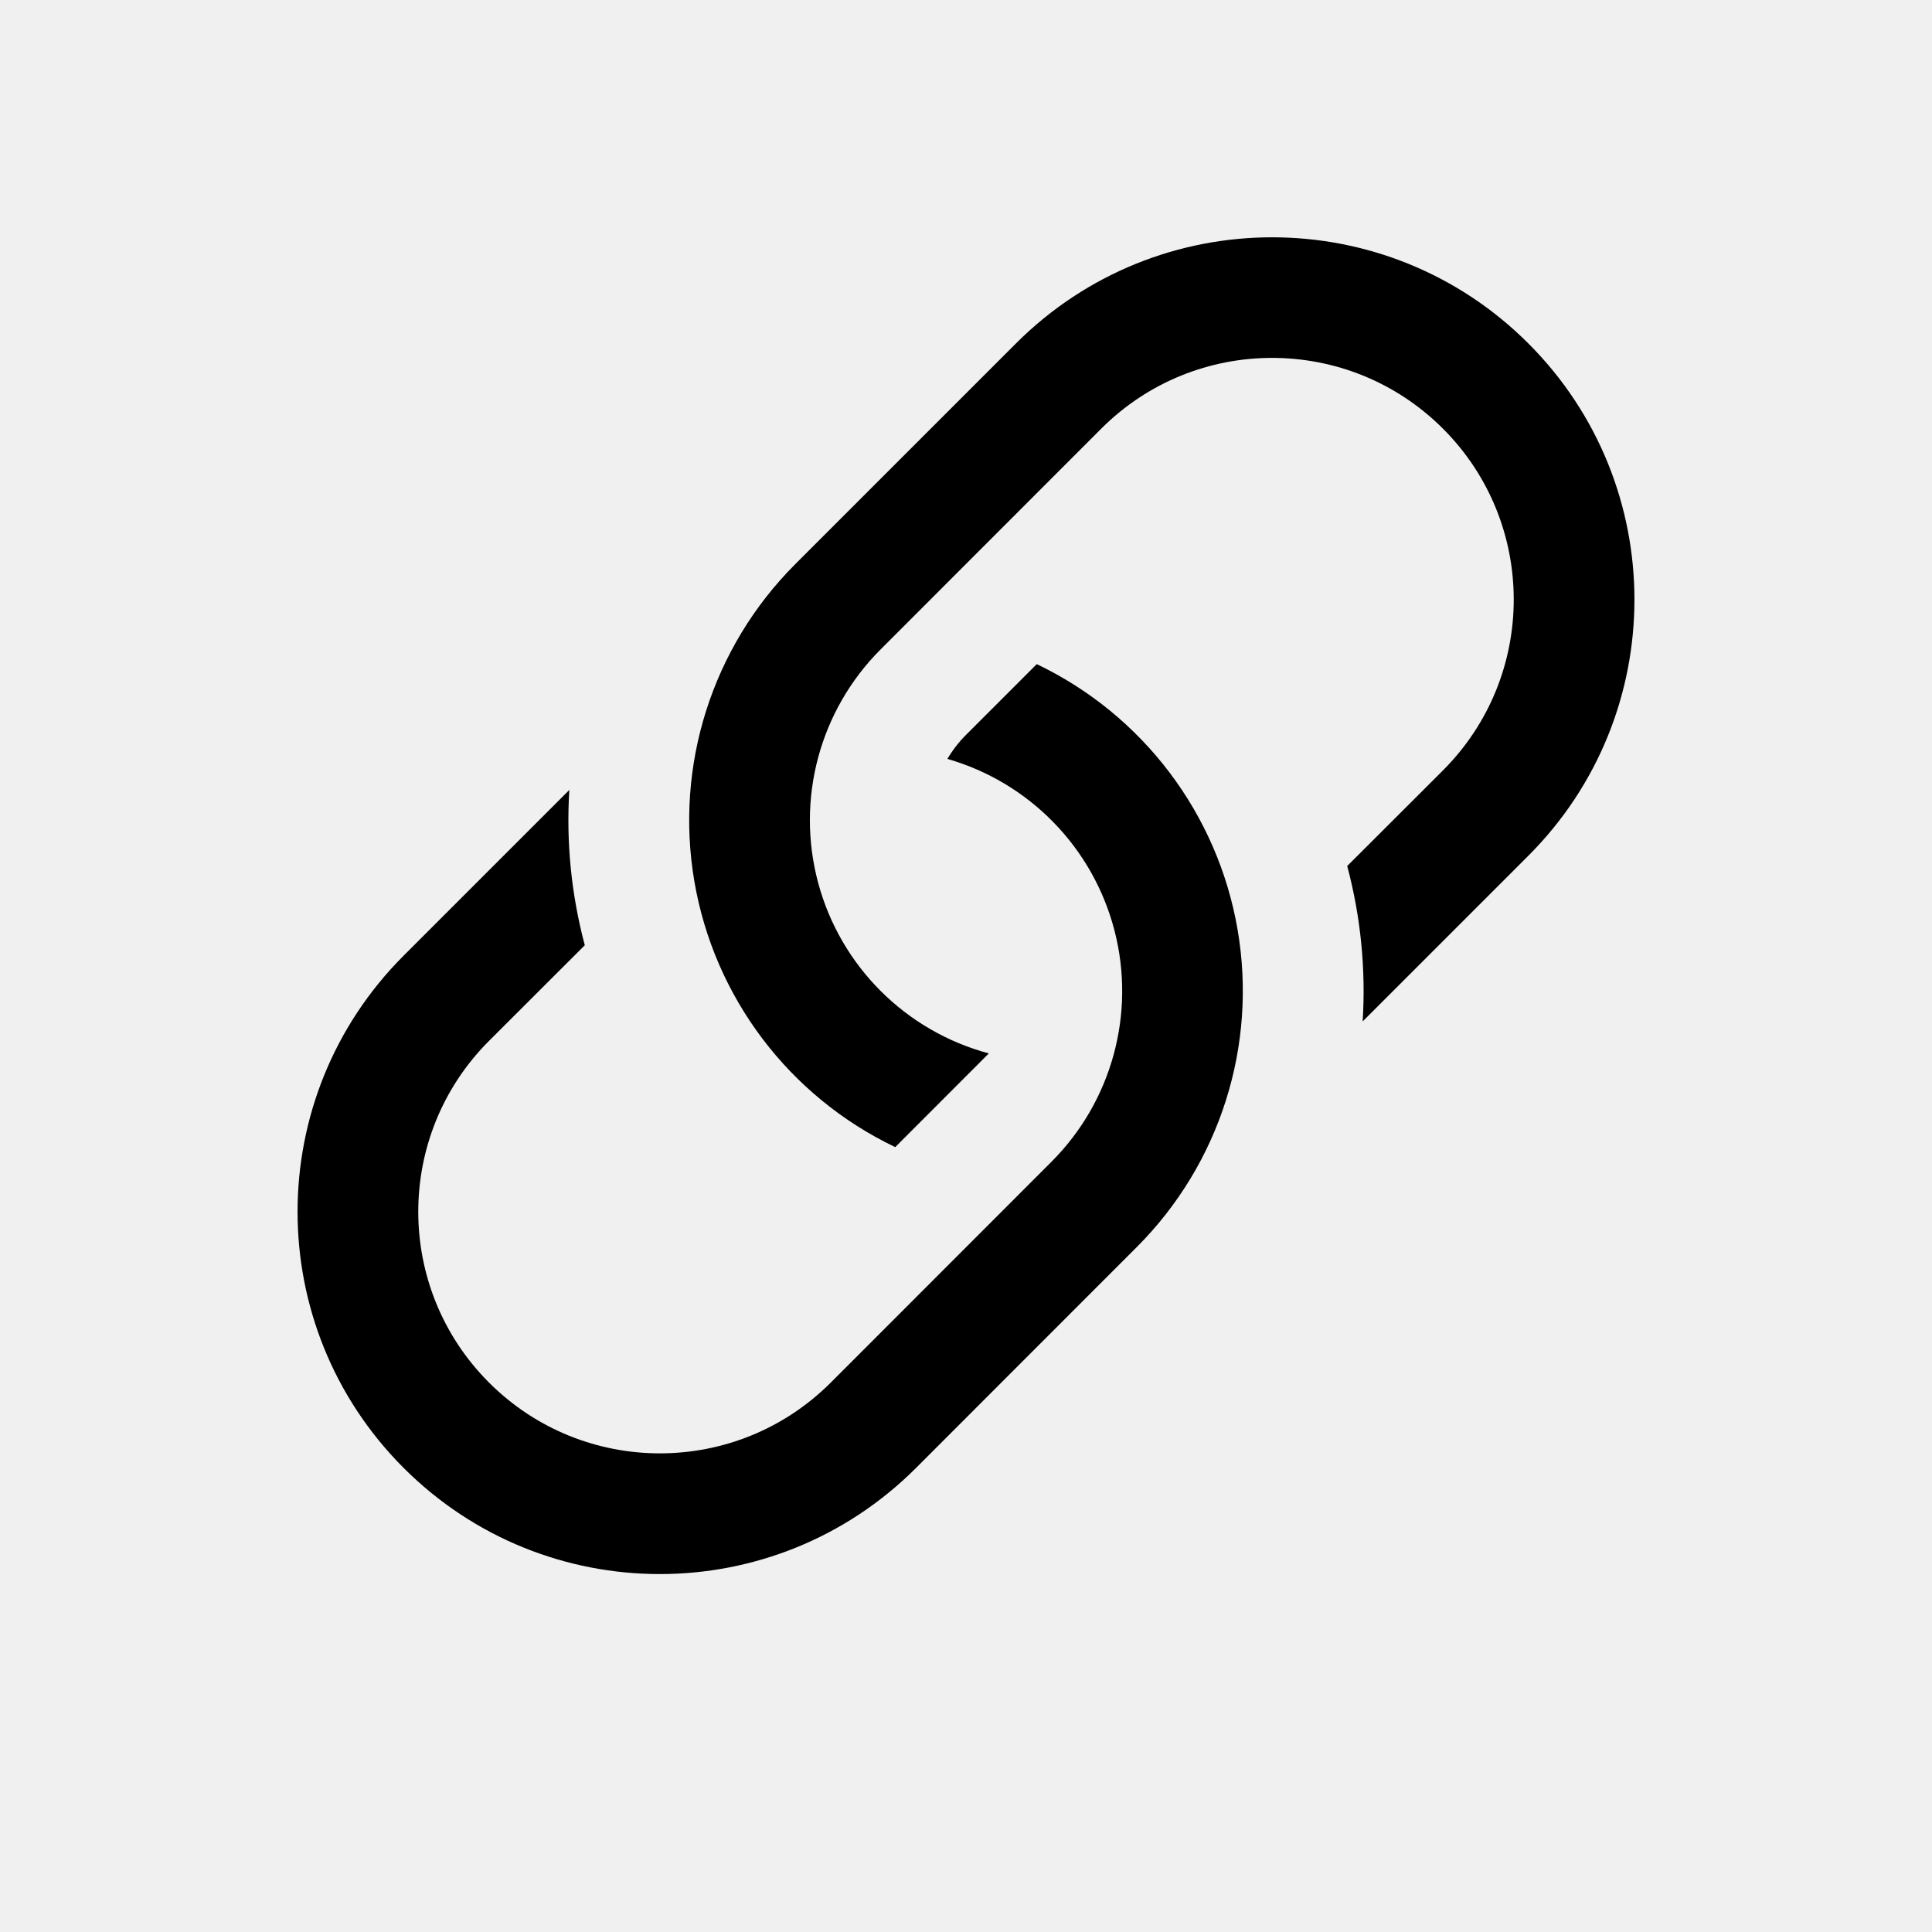
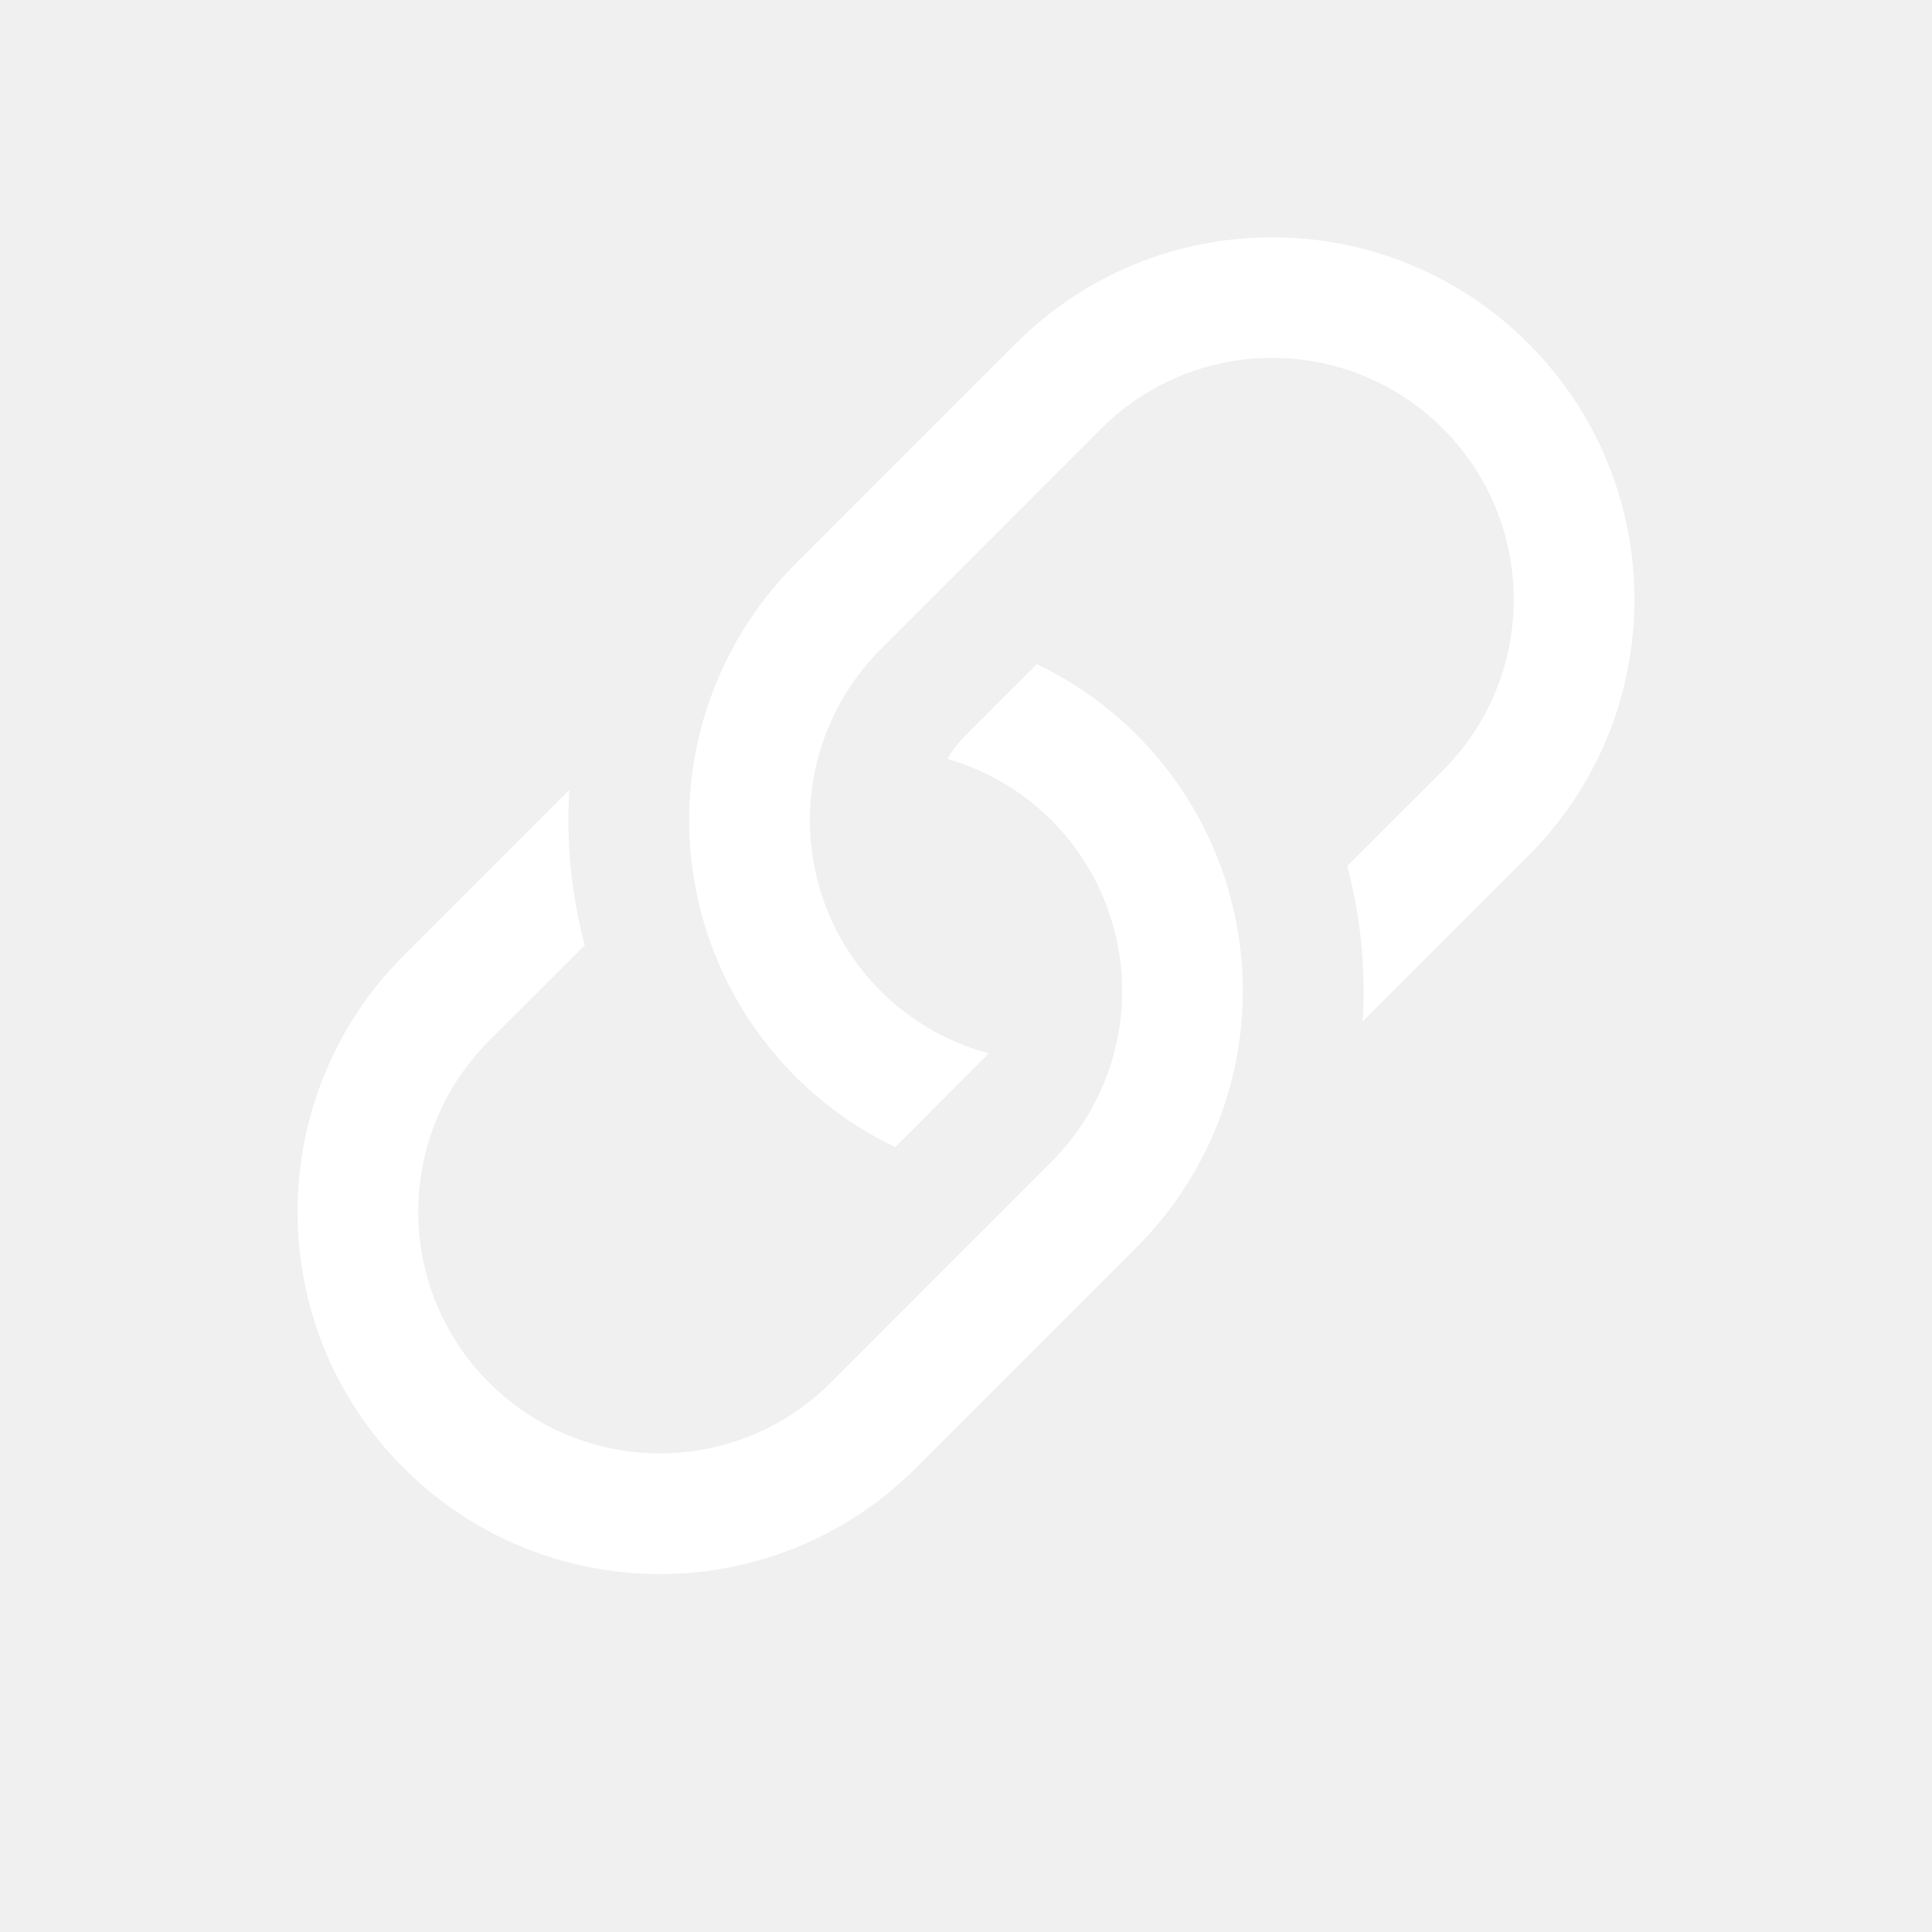
- <svg xmlns="http://www.w3.org/2000/svg" width="16" height="16" fill="currentColor" viewBox="0 0 16 16">
+ <svg xmlns="http://www.w3.org/2000/svg" width="16" height="16" fill="#FFFFFF" viewBox="0 0 16 16">
  <path d="M4.715 6.542 3.343 7.914a3 3 0 1 0 4.243 4.243l1.828-1.829A3 3 0 0 0 8.586 5.5L8 6.086a1.002 1.002 0 0 0-.154.199 2 2 0 0 1 .861 3.337L6.88 11.45a2 2 0 1 1-2.83-2.83l.793-.792a4.018 4.018 0 0 1-.128-1.287z" />
  <path d="M6.586 4.672A3 3 0 0 0 7.414 9.5l.775-.776a2 2 0 0 1-.896-3.346L9.12 3.55a2 2 0 1 1 2.83 2.83l-.793.792c.112.42.155.855.128 1.287l1.372-1.372a3 3 0 1 0-4.243-4.243L6.586 4.672z" />
</svg>
